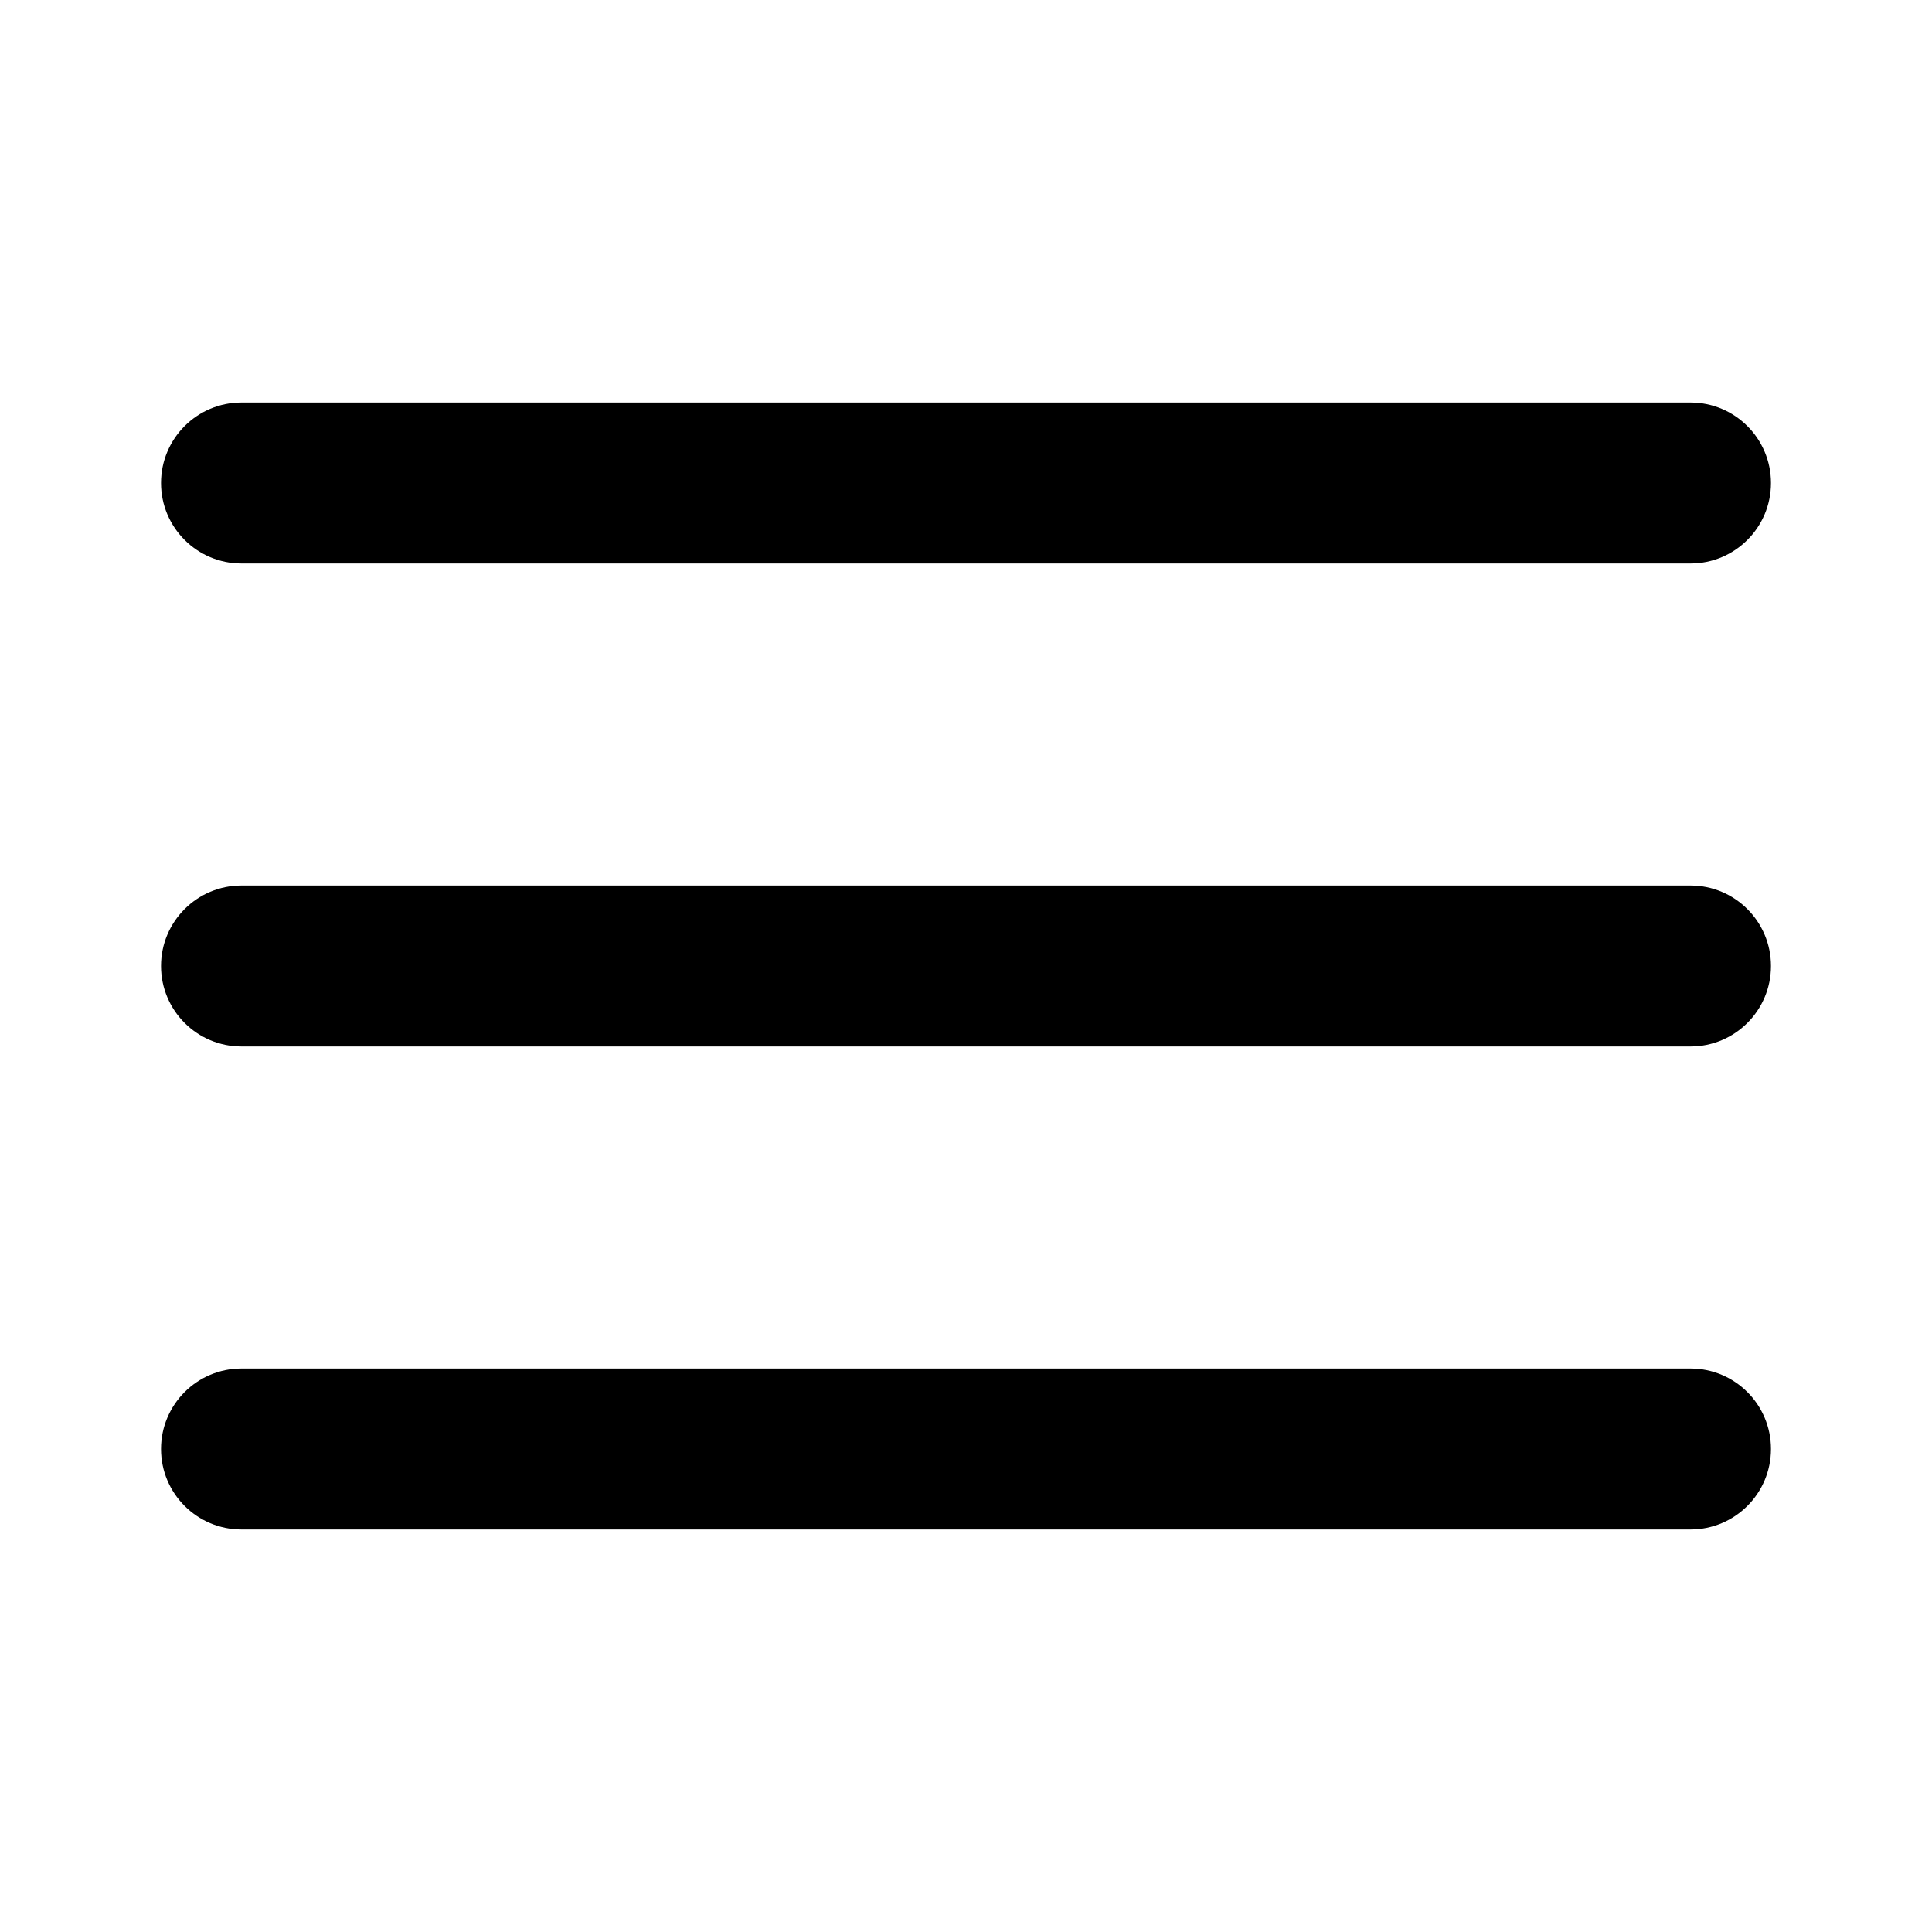
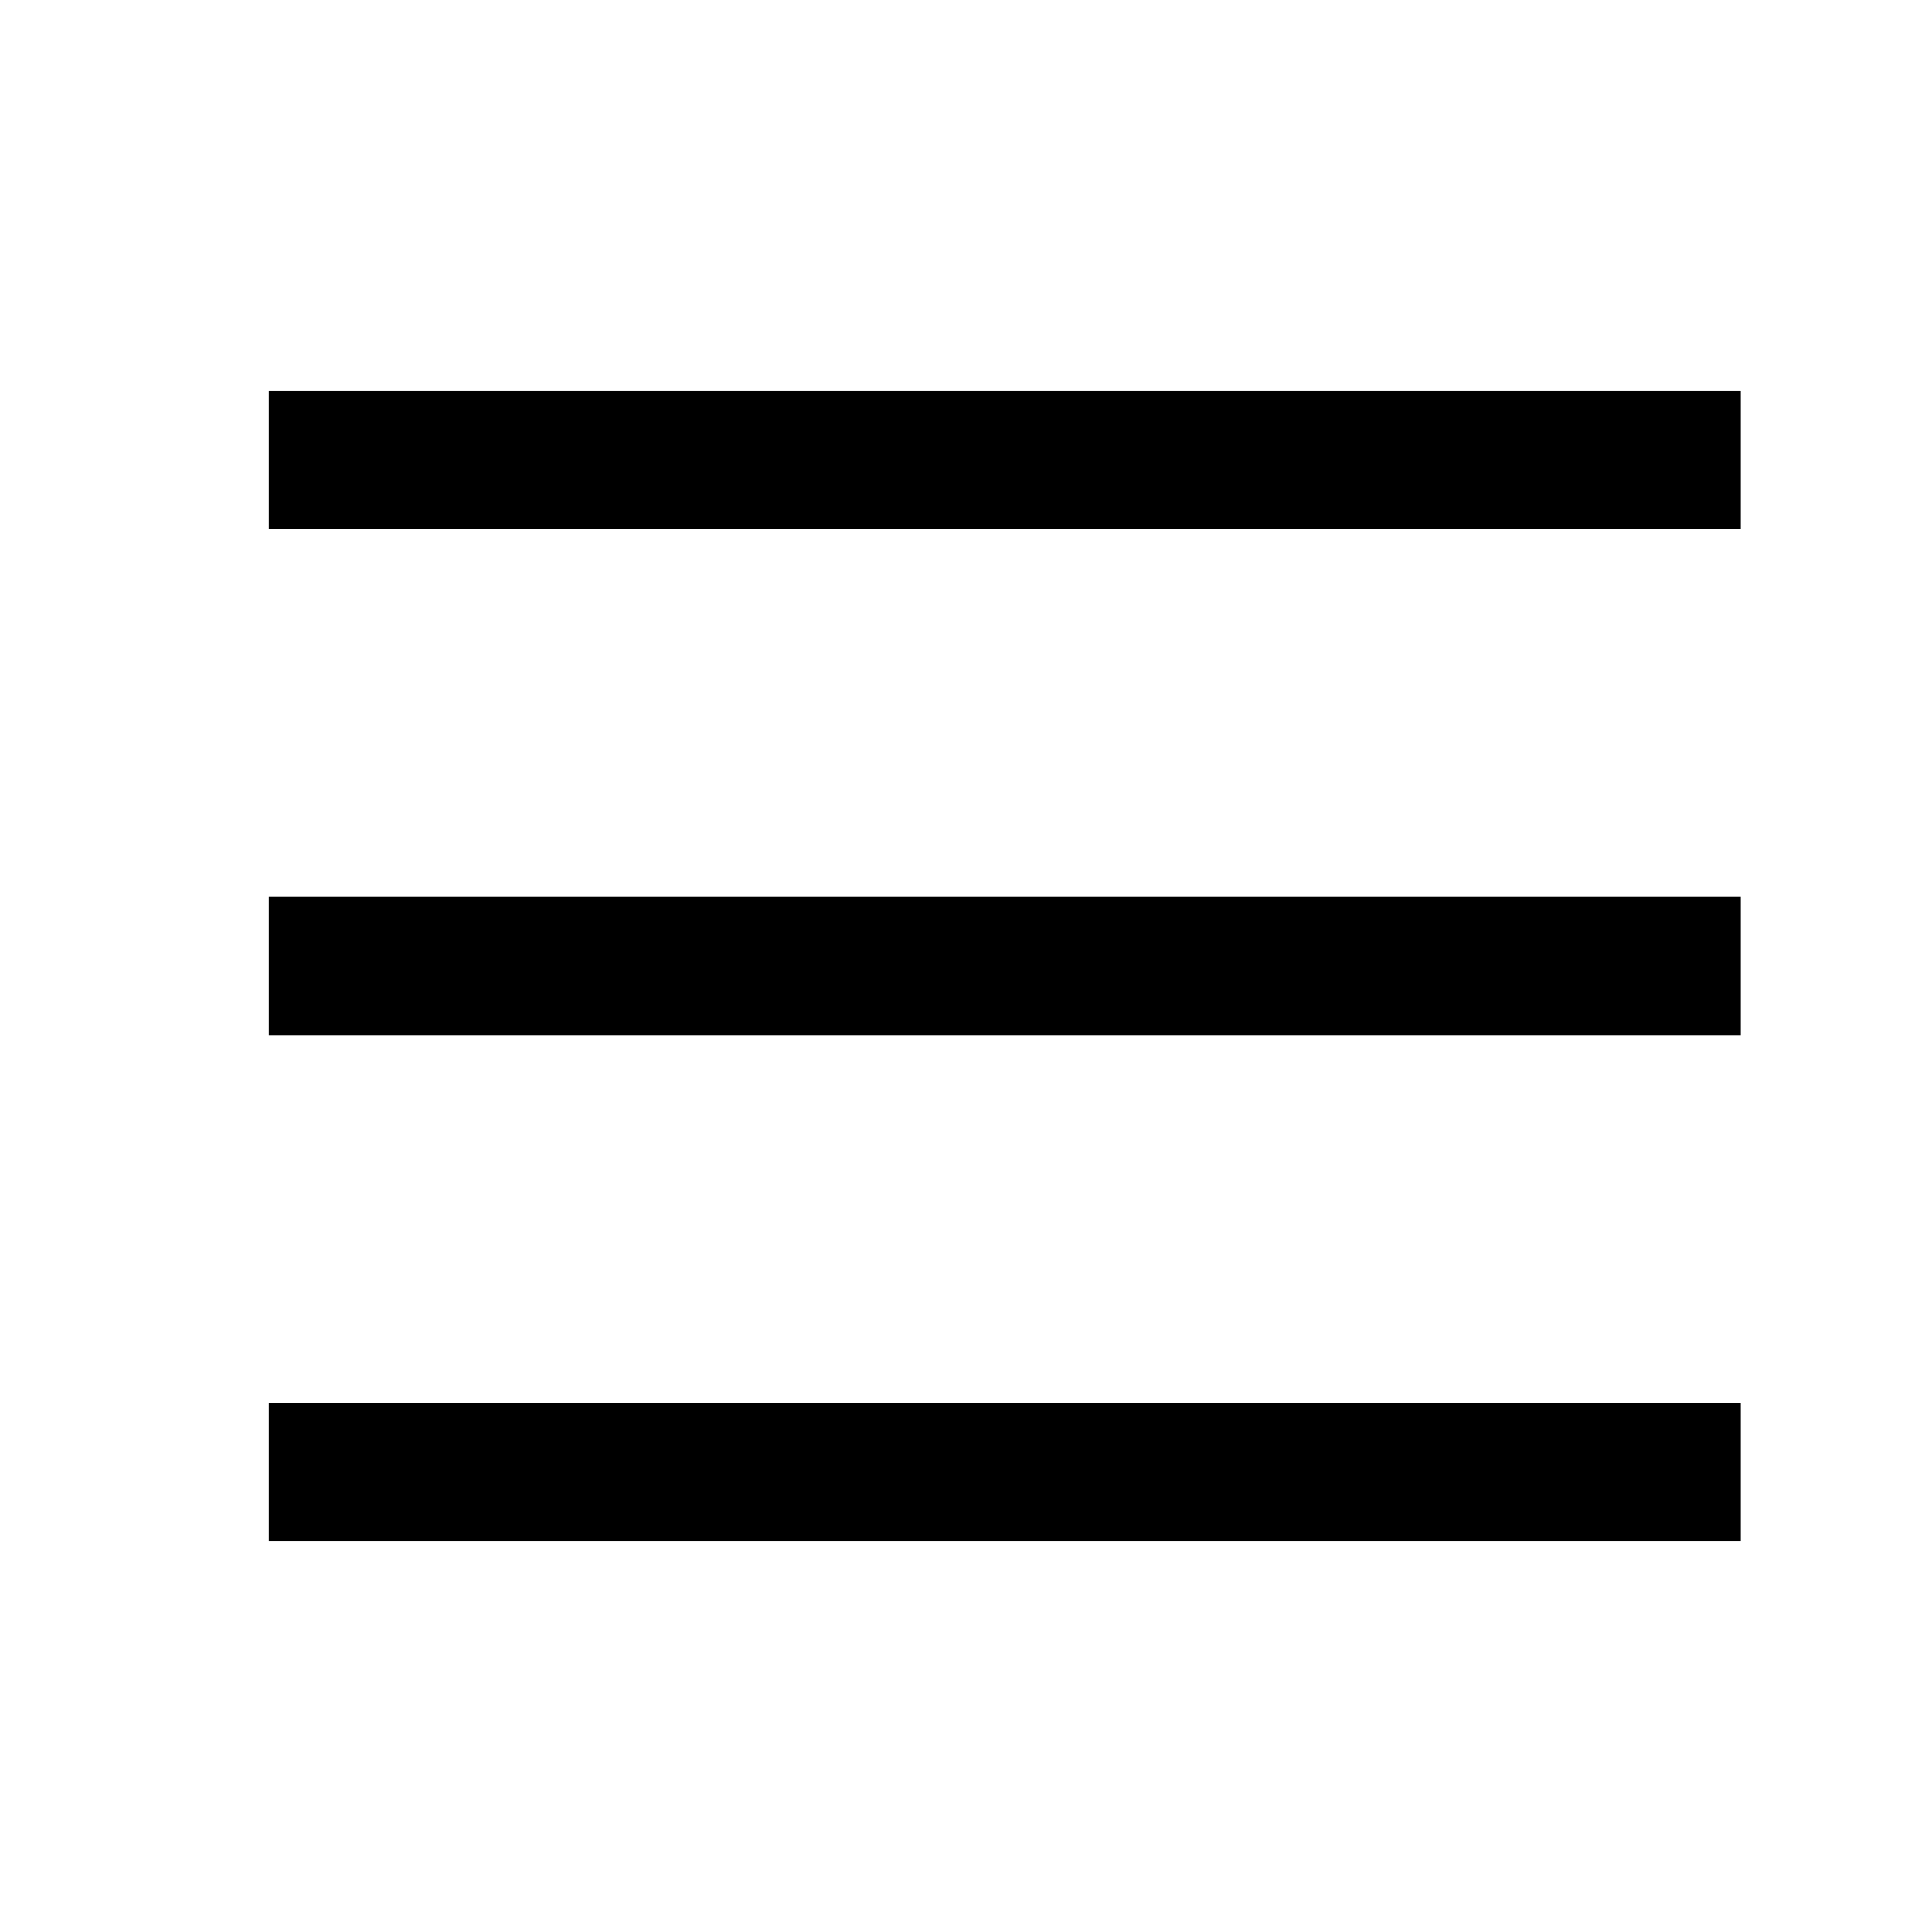
- <svg xmlns="http://www.w3.org/2000/svg" width="20" height="20" viewBox="0 0 20 20" fill="none">
-   <path fill-rule="evenodd" clip-rule="evenodd" d="M1.667 10C1.667 9.54 2.04 9.167 2.5 9.167H17.5C17.96 9.167 18.333 9.54 18.333 10C18.333 10.46 17.96 10.833 17.5 10.833H2.5C2.04 10.833 1.667 10.46 1.667 10Z" fill="black" />
-   <path fill-rule="evenodd" clip-rule="evenodd" d="M1.667 5C1.667 4.54 2.04 4.167 2.5 4.167H17.5C17.96 4.167 18.333 4.54 18.333 5C18.333 5.46 17.96 5.833 17.5 5.833H2.5C2.04 5.833 1.667 5.46 1.667 5Z" fill="black" />
-   <path fill-rule="evenodd" clip-rule="evenodd" d="M1.667 15C1.667 14.54 2.04 14.167 2.5 14.167H17.5C17.96 14.167 18.333 14.54 18.333 15C18.333 15.46 17.96 15.833 17.5 15.833H2.5C2.04 15.833 1.667 15.46 1.667 15Z" fill="black" />
+ <svg xmlns="http://www.w3.org/2000/svg" width="21" height="21" viewBox="0 0 21 21" fill="none">
+   <path fill-rule="evenodd" clip-rule="evenodd" d="M2.922 4.25H18.922V5.75H2.922V4.25ZM2.922 9.75H18.922V11.25H2.922V9.75ZM18.922 15.25H2.922V16.75H18.922V15.25Z" fill="black" />
</svg>
